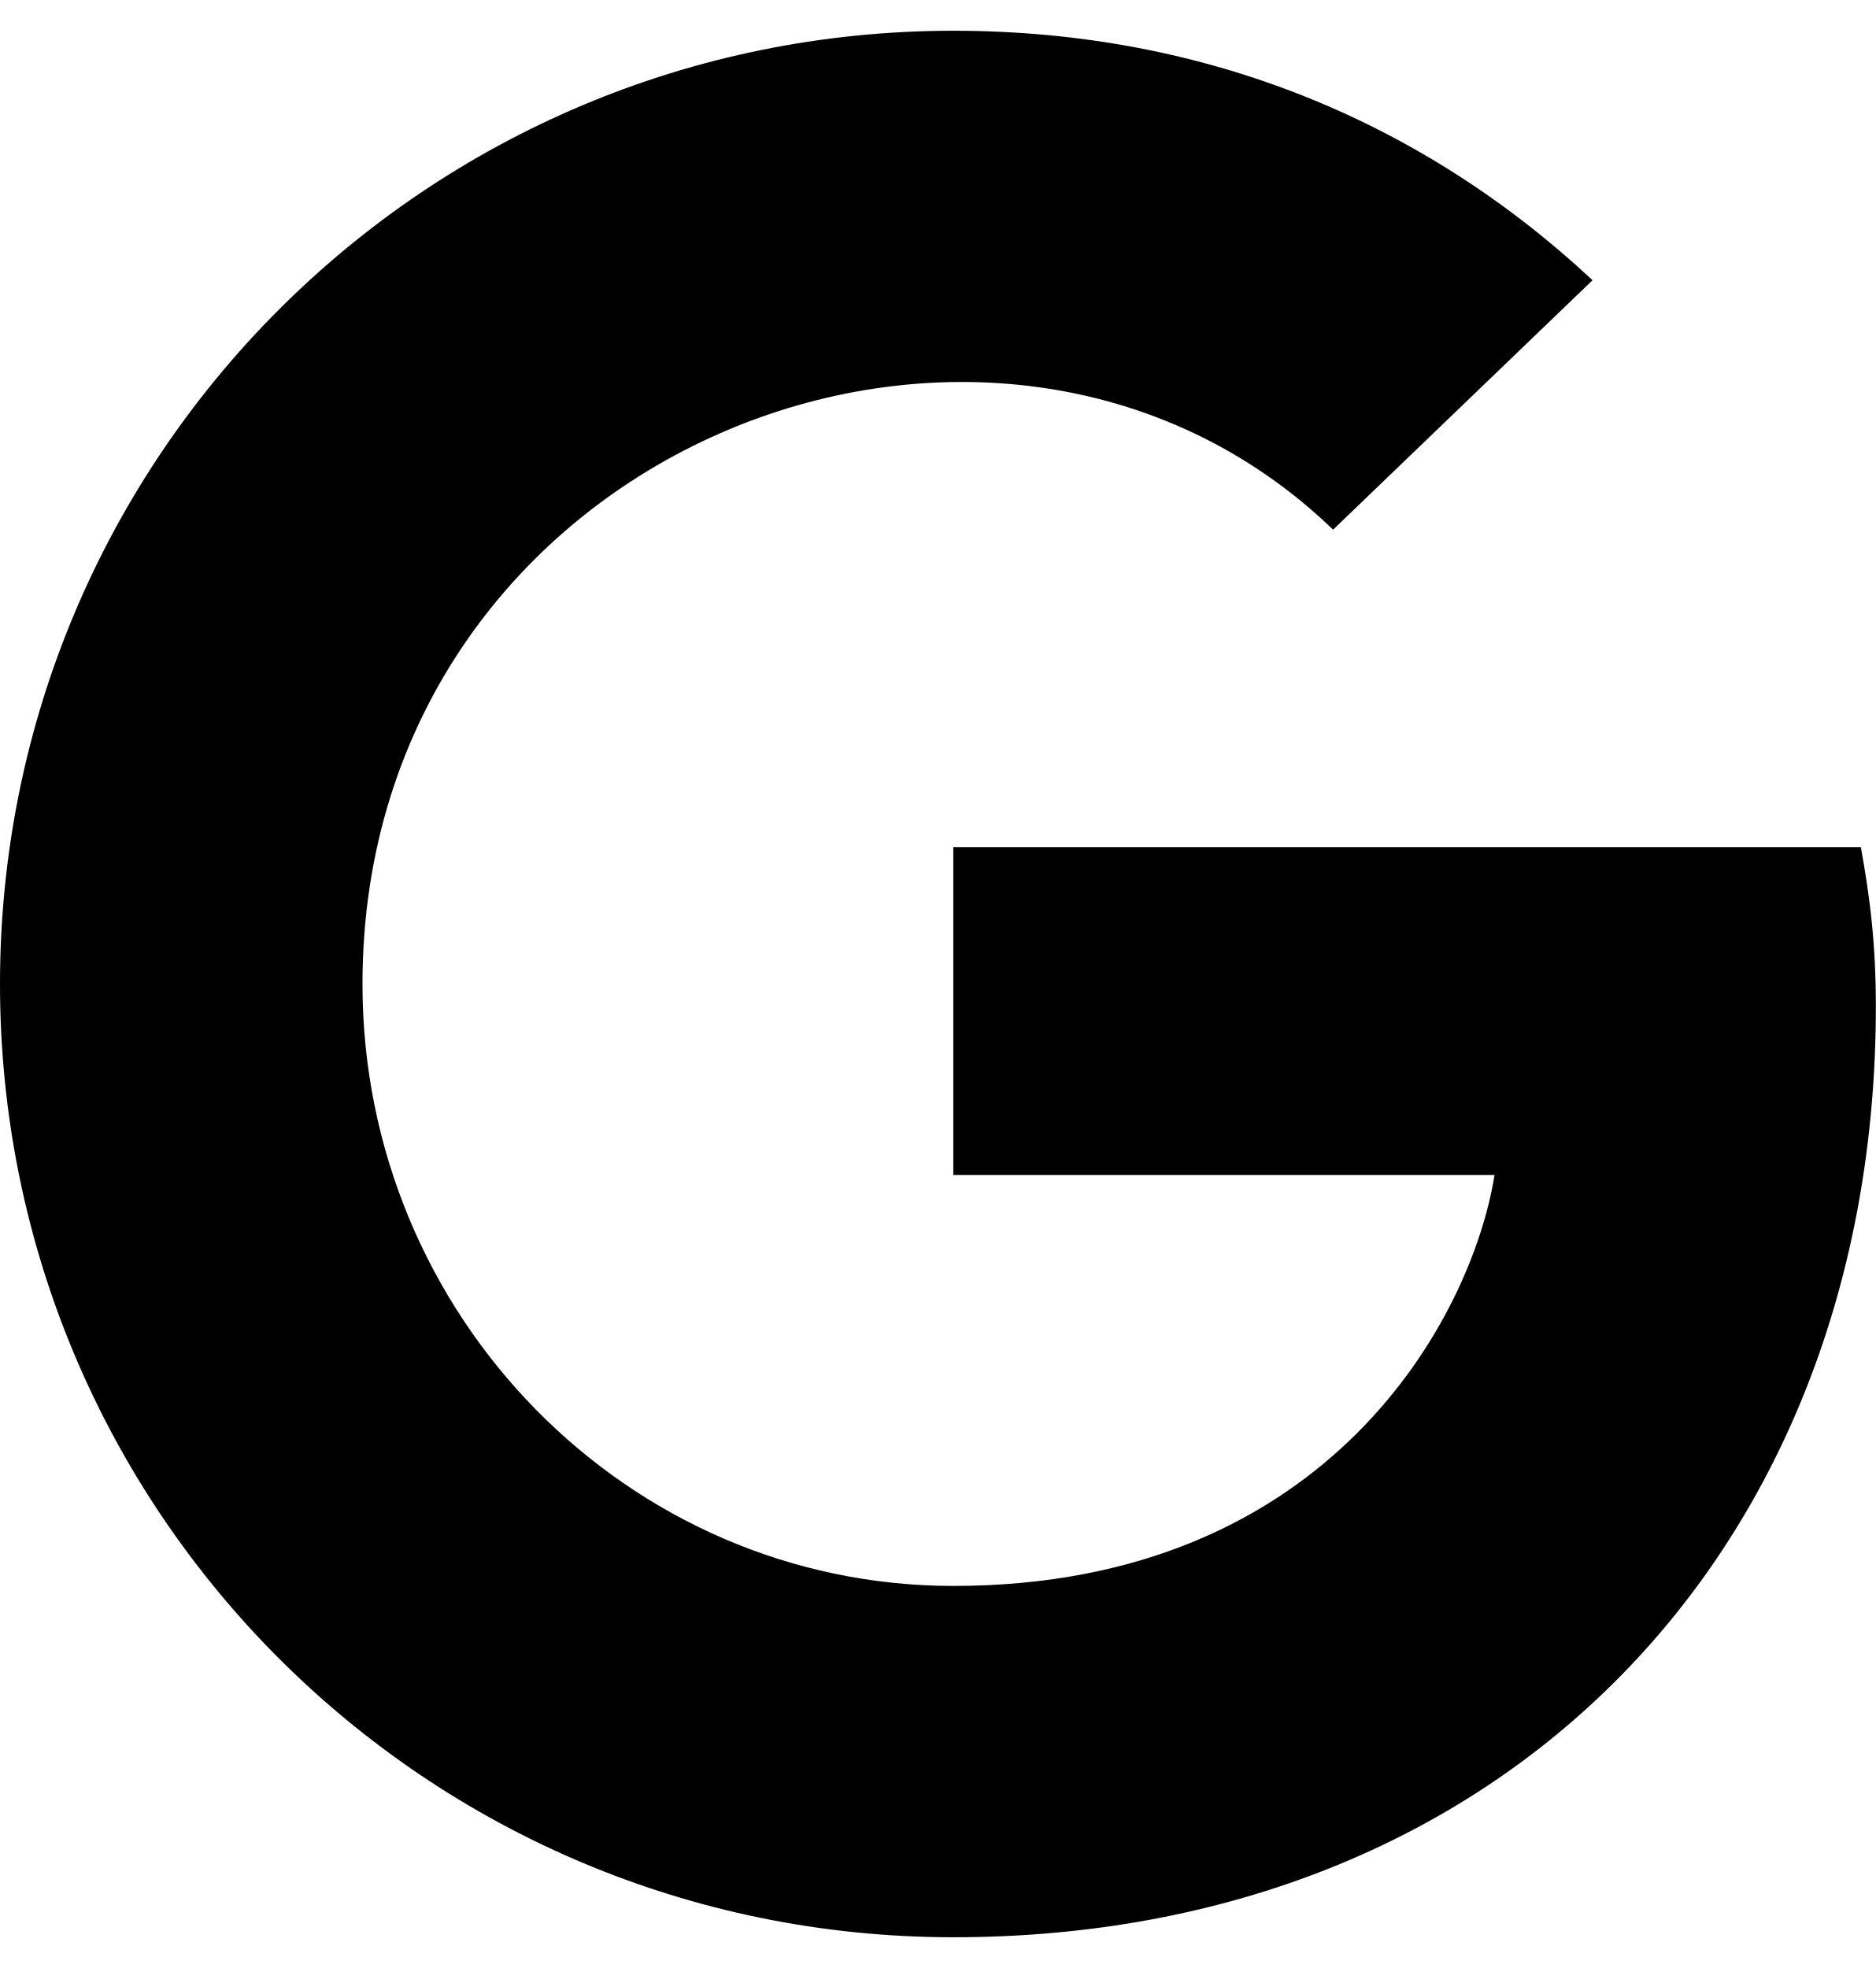
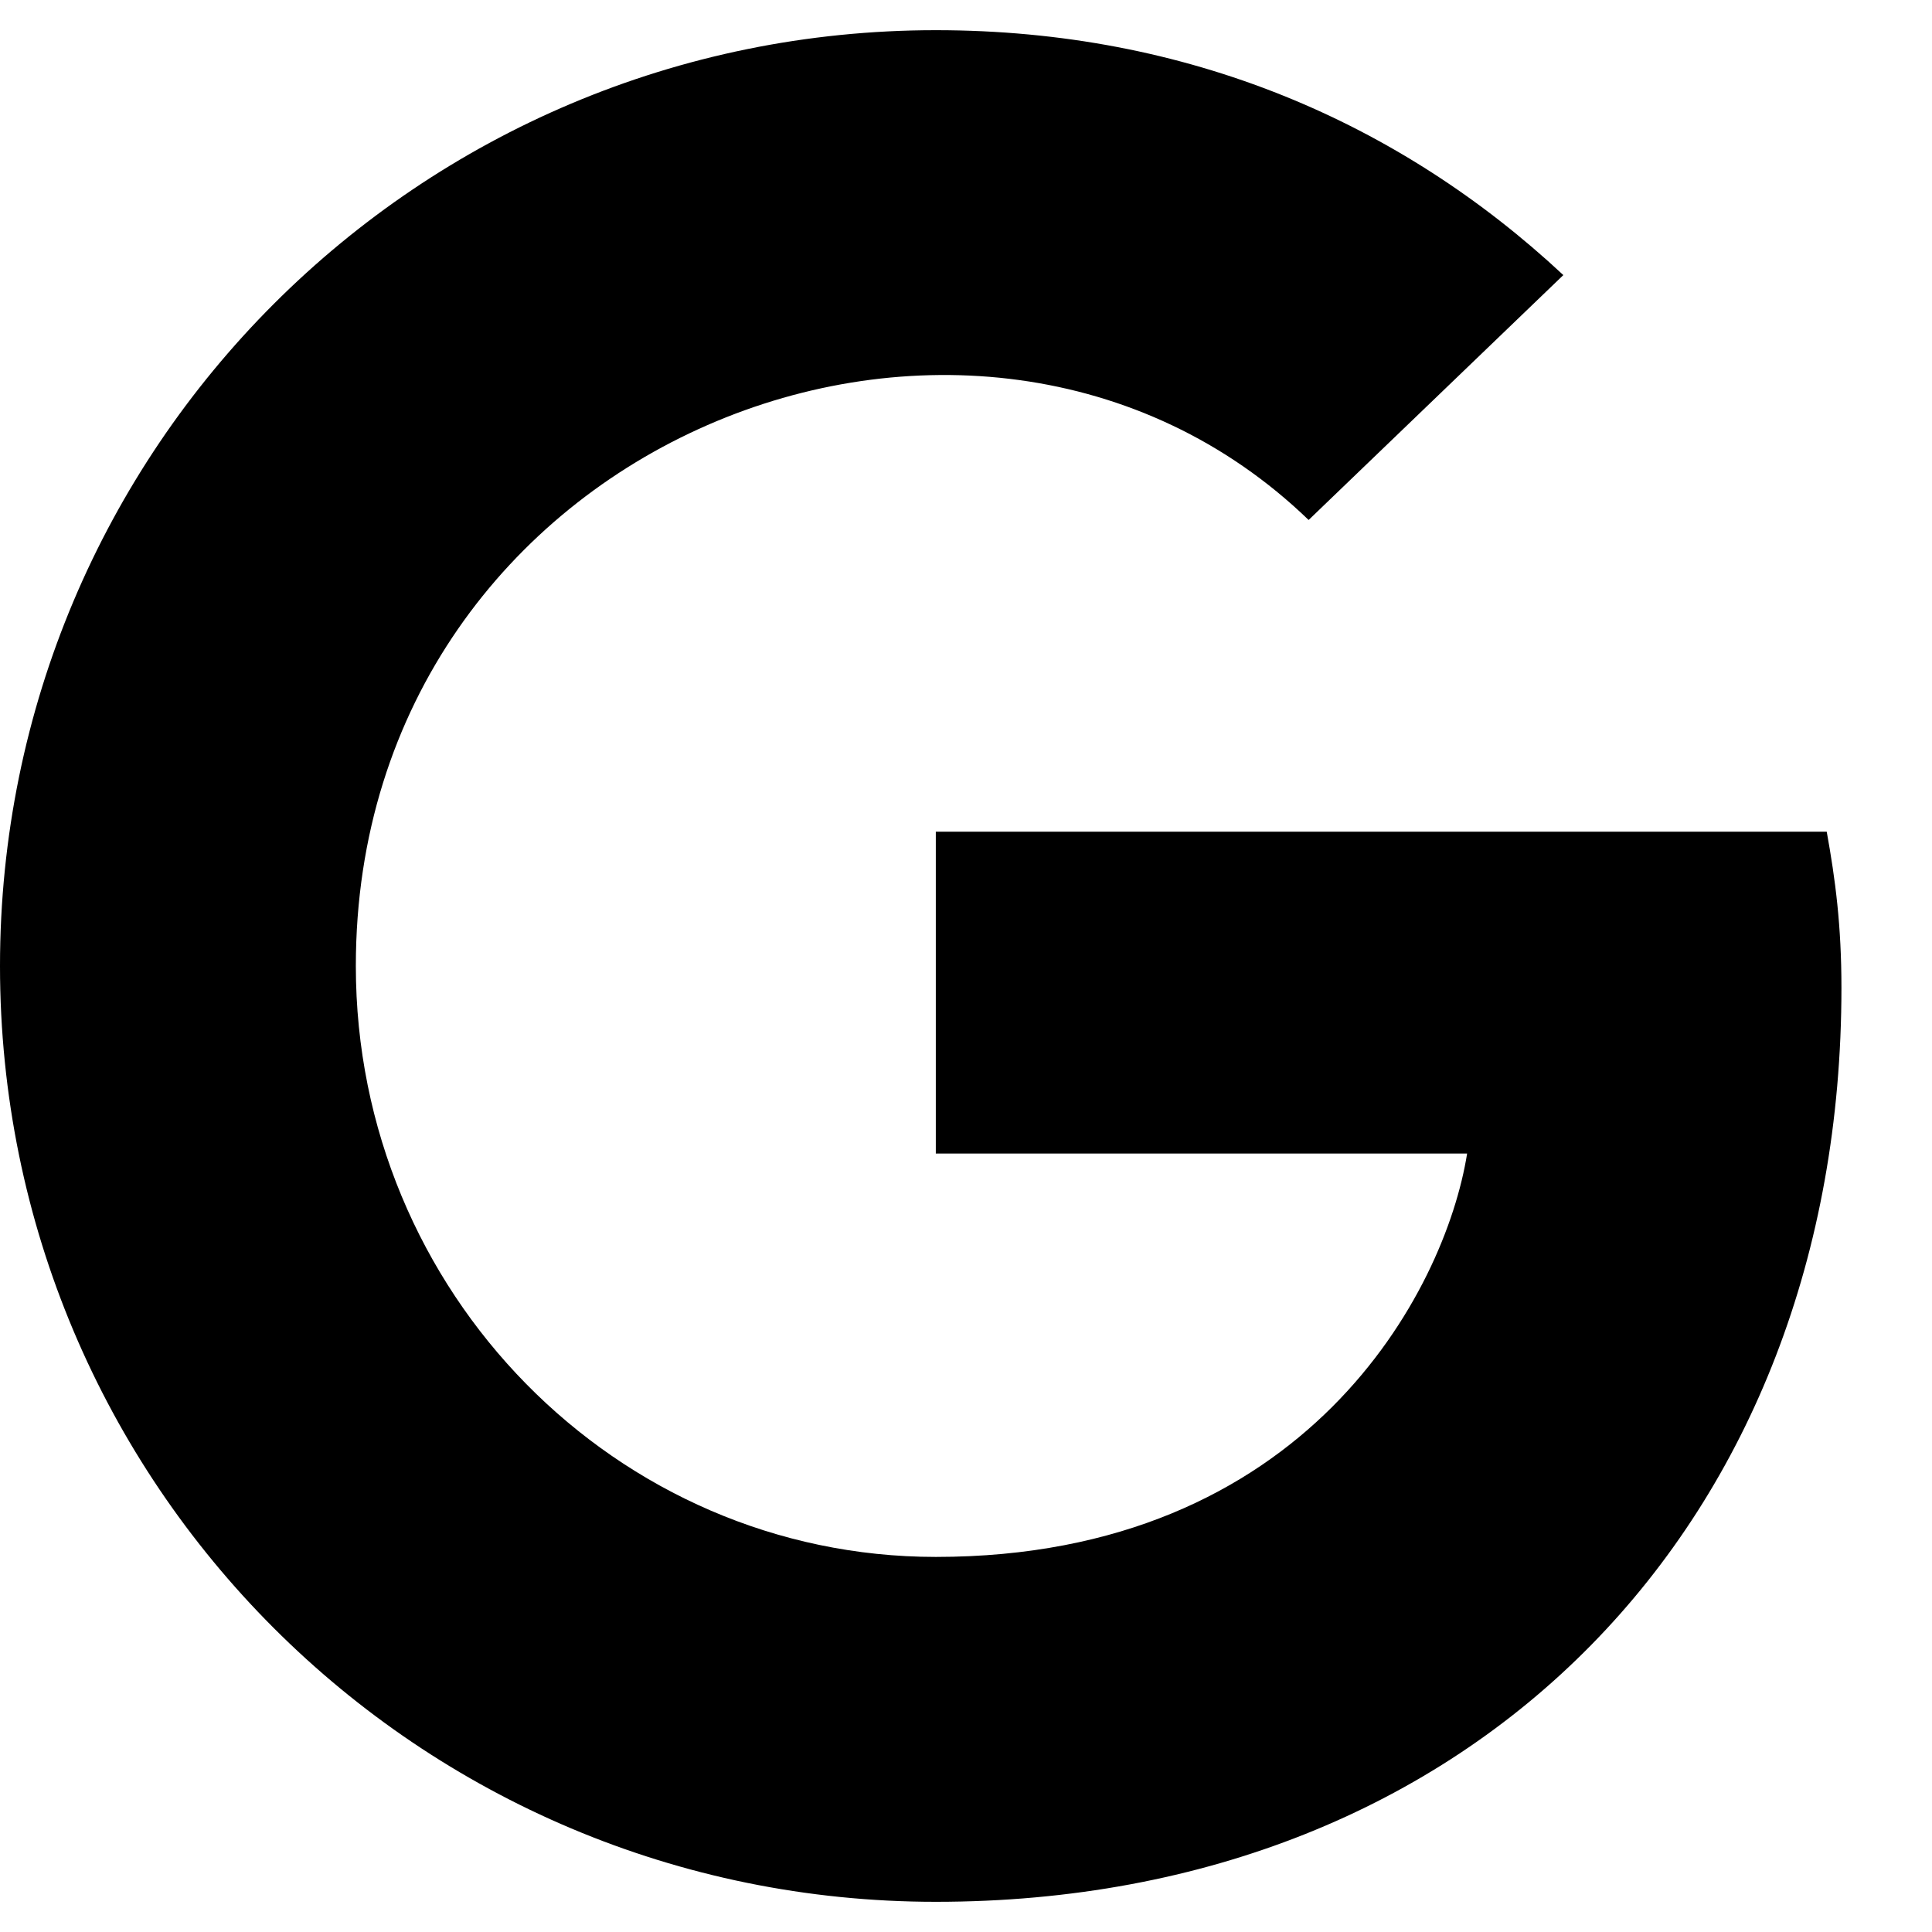
- <svg xmlns="http://www.w3.org/2000/svg" viewBox="0 0 488 512">
+ <svg xmlns="http://www.w3.org/2000/svg" viewBox="0 0 512 512">
  <path d="M488 261.8C488 403.3 391.1 504 248 504 110.8 504 0 393.2 0 256S110.8 8 248 8c66.8 0 123 24.5 166.3 64.9l-67.5 64.9C258.5 52.6 94.3 116.6 94.3 256c0 86.5 69.1 156.6 153.7 156.6 98.2 0 135-70.4 140.8-106.9H248v-85.3h236.1c2.3 12.7 3.9 24.9 3.9 41.4z" />
</svg>
